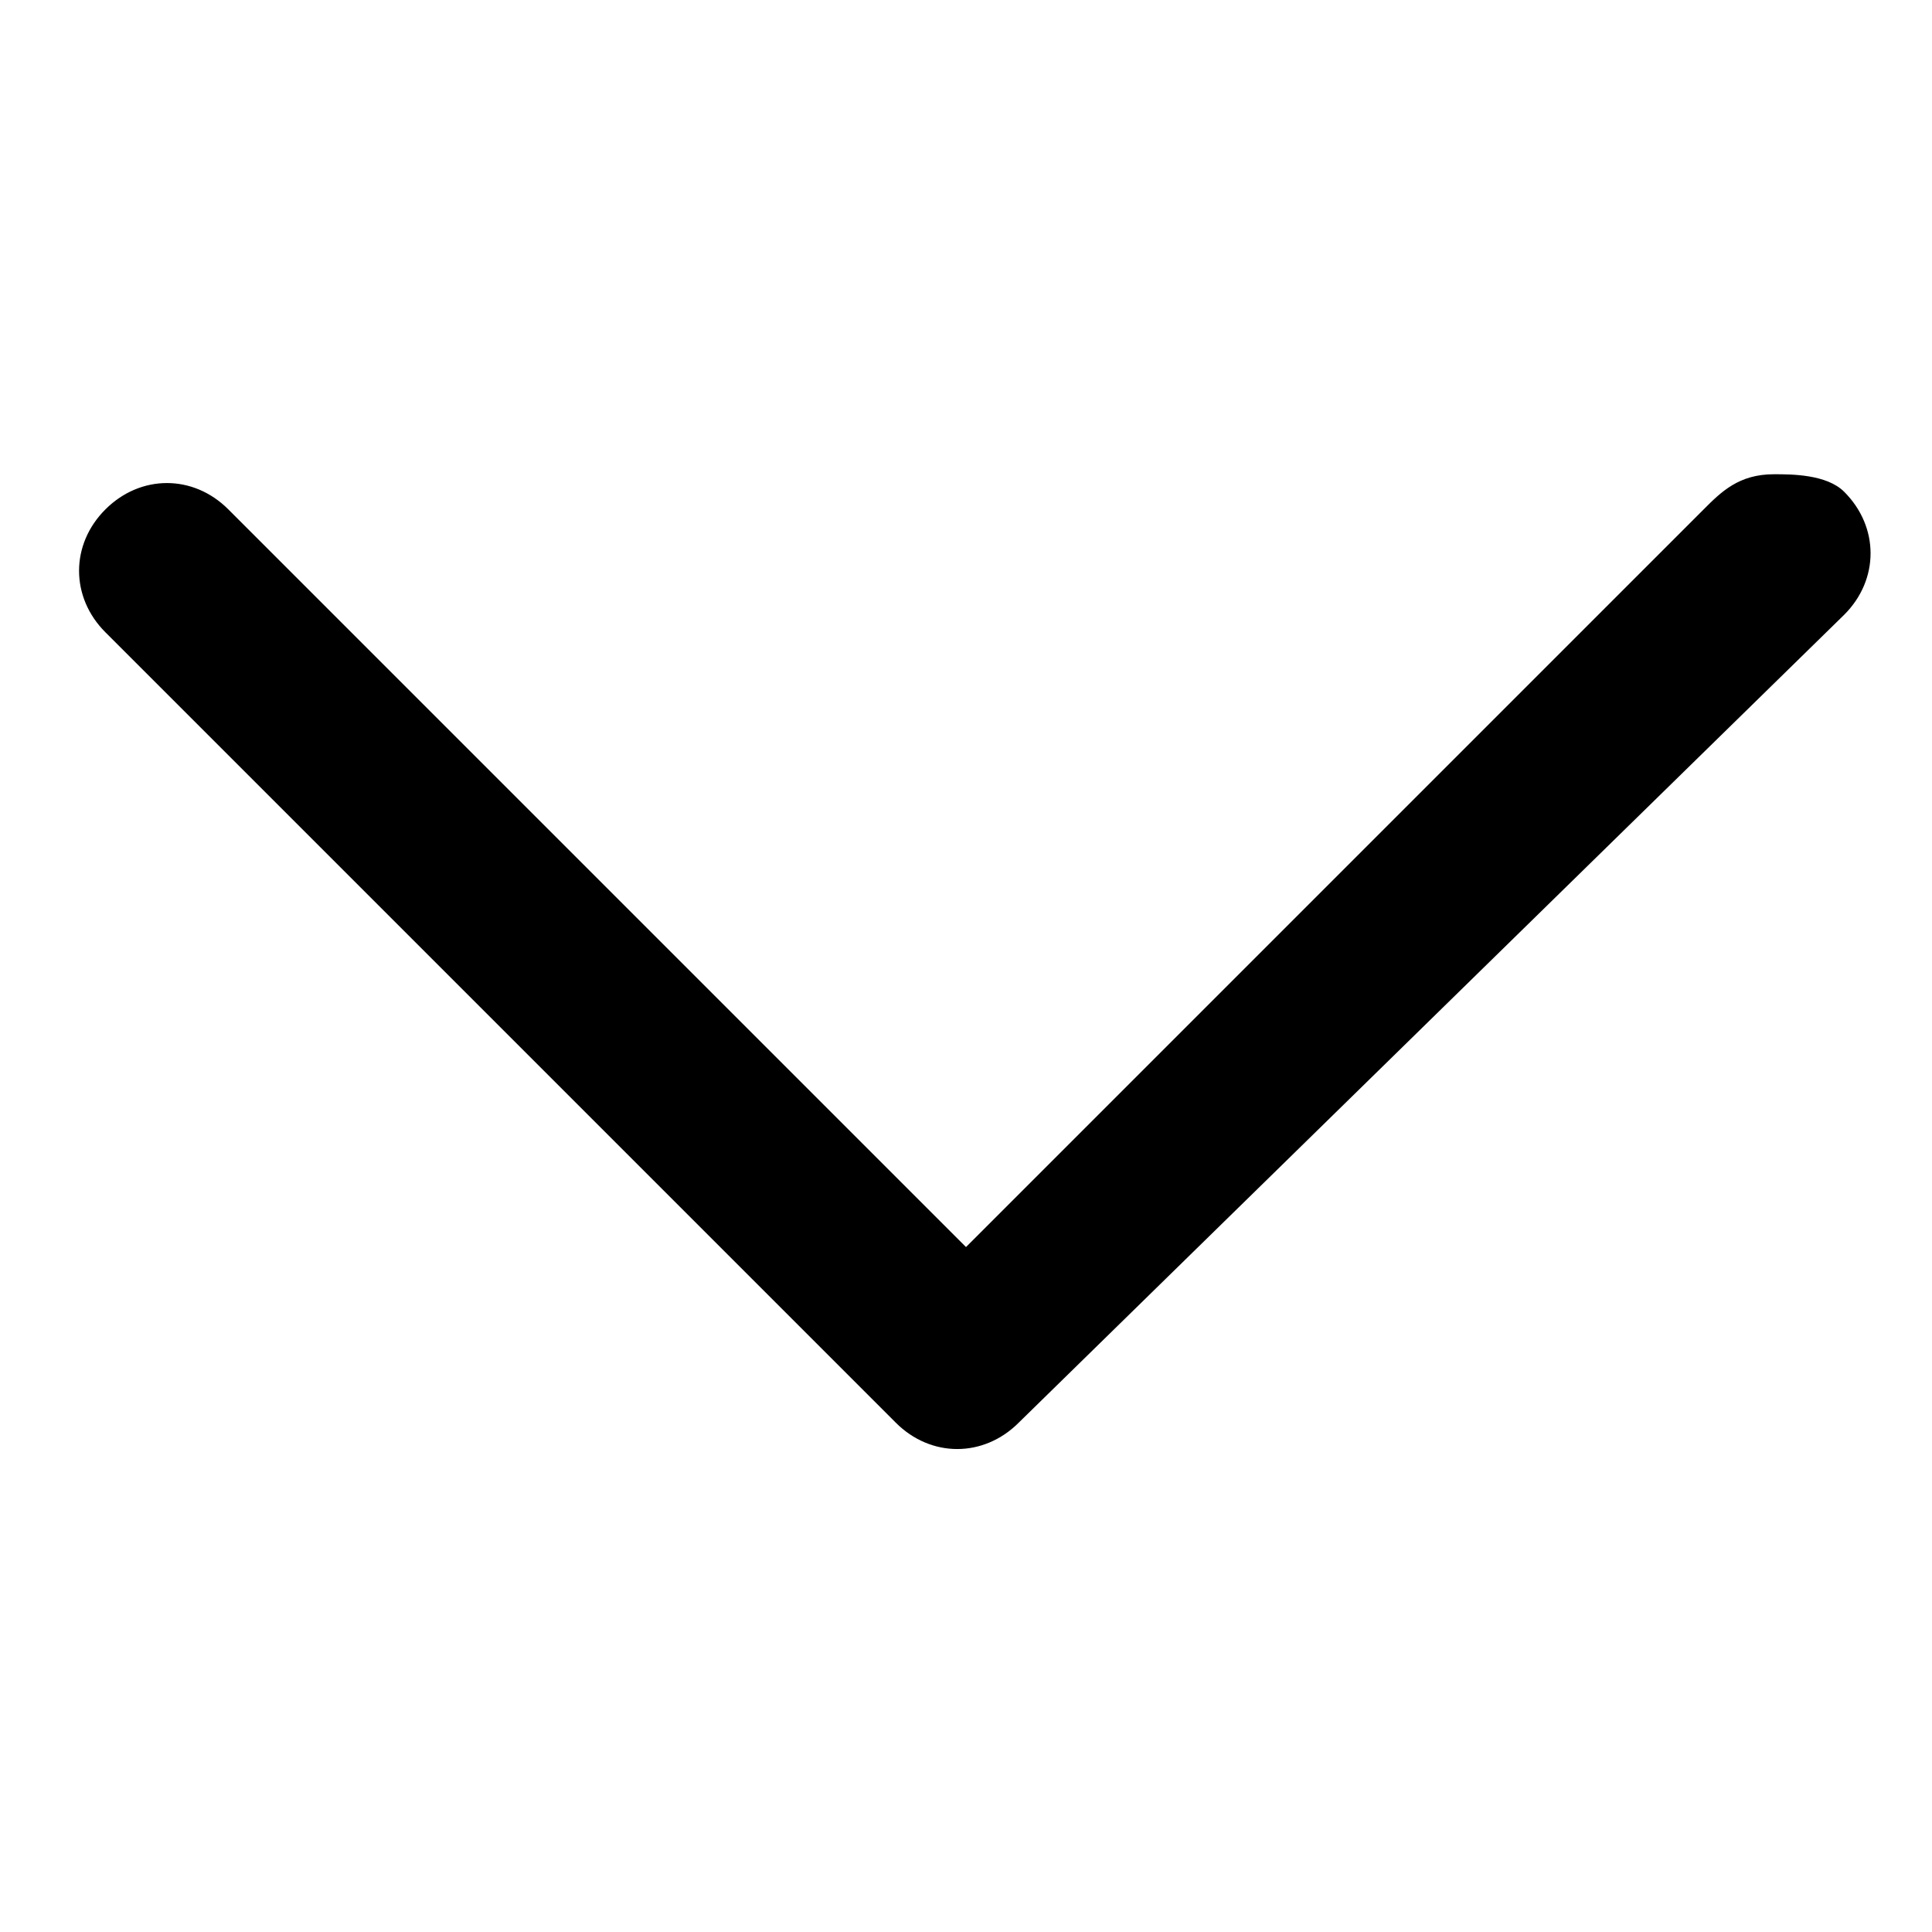
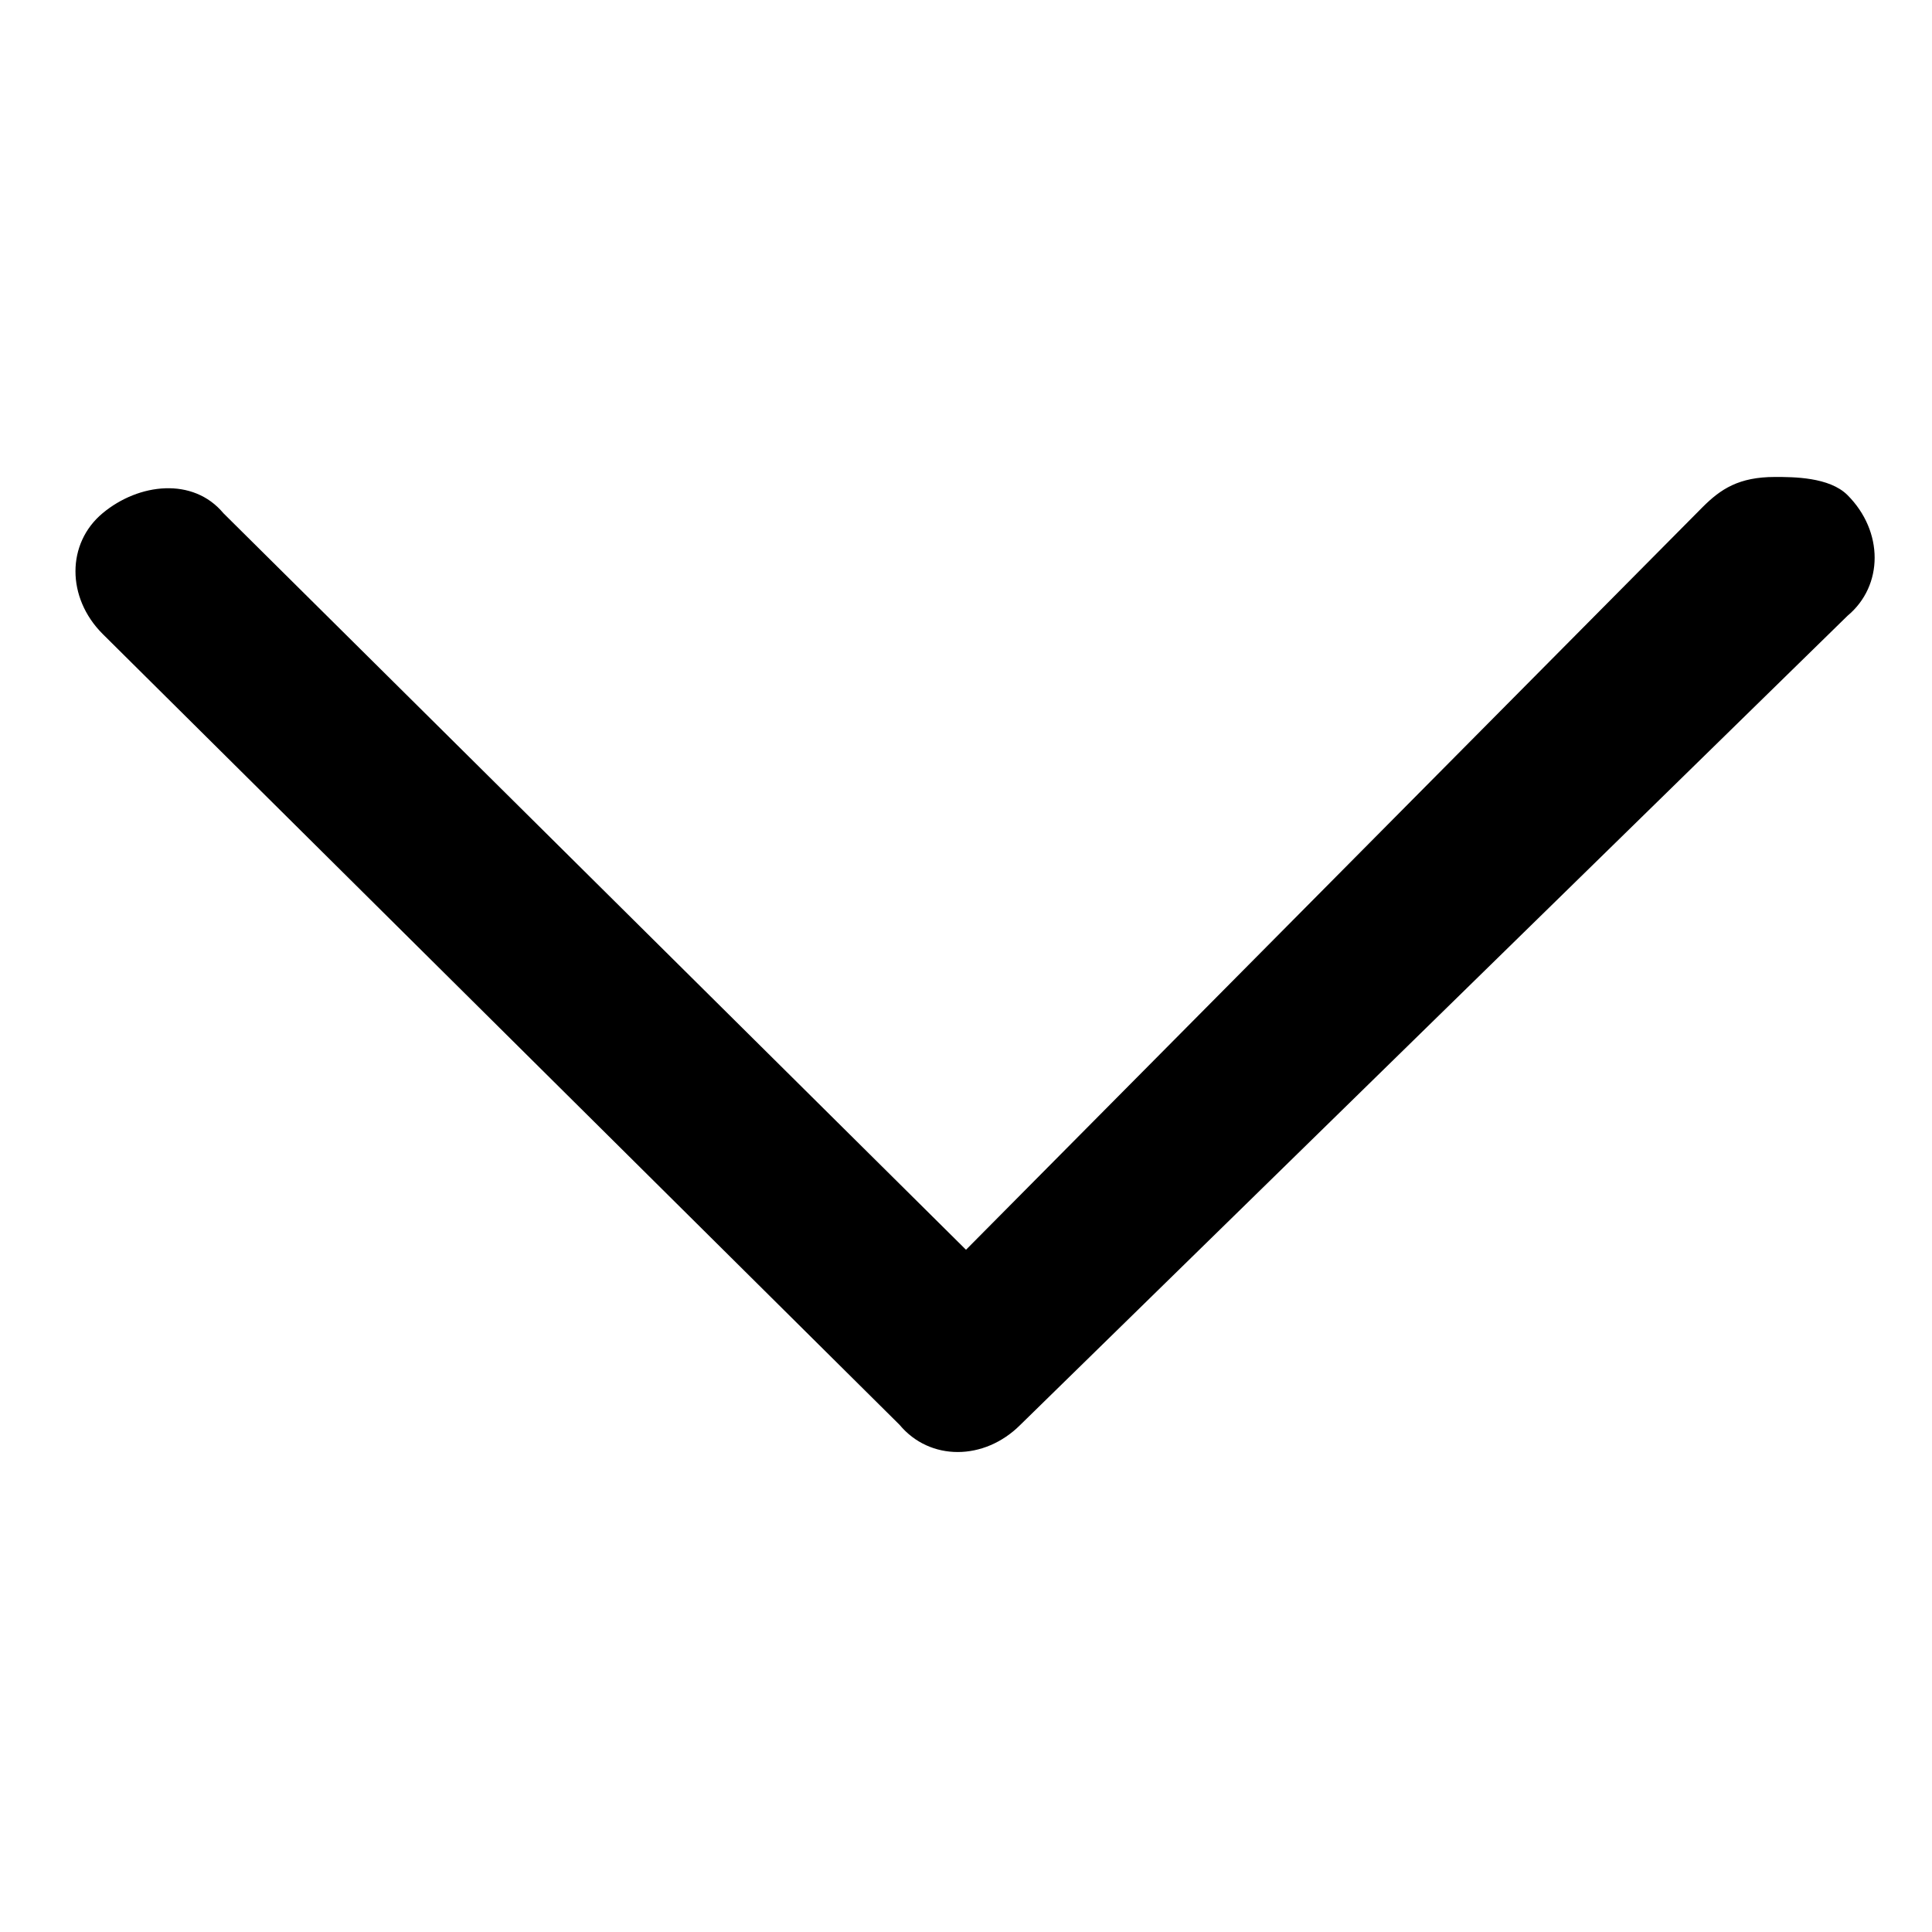
- <svg xmlns="http://www.w3.org/2000/svg" version="1.1" width="32" height="32" viewBox="0 0 32 32">
-   <path d="M29.382 7.855c0.291 0 0.873 0 1.164 0.291 0.582 0.582 0.582 1.455 0 2.036l-13.673 13.382c-0.582 0.582-1.455 0.582-2.036 0l-13.091-13.091c-0.582-0.582-0.582-1.455 0-2.036s1.455-0.582 2.036 0l12.218 12.218 12.218-12.218c0.291-0.291 0.582-0.582 1.164-0.582z" />
+ <svg xmlns="http://www.w3.org/2000/svg" version="1.1" id="Слой_1" x="0px" y="0px" viewBox="0 0 32 32" style="enable-background:new 0 0 32 32;" xml:space="preserve">
+   <path d="M29.4,7.9c0.3,0,0.9,0,1.2,0.3c0.6,0.6,0.6,1.5,0,2L16.9,23.6c-0.6,0.6-1.5,0.6-2,0L1.7,10.5c-0.6-0.6-0.6-1.5,0-2  s1.5-0.6,2,0L16,20.7L28.2,8.4C28.5,8.1,28.8,7.9,29.4,7.9z" />
</svg>
